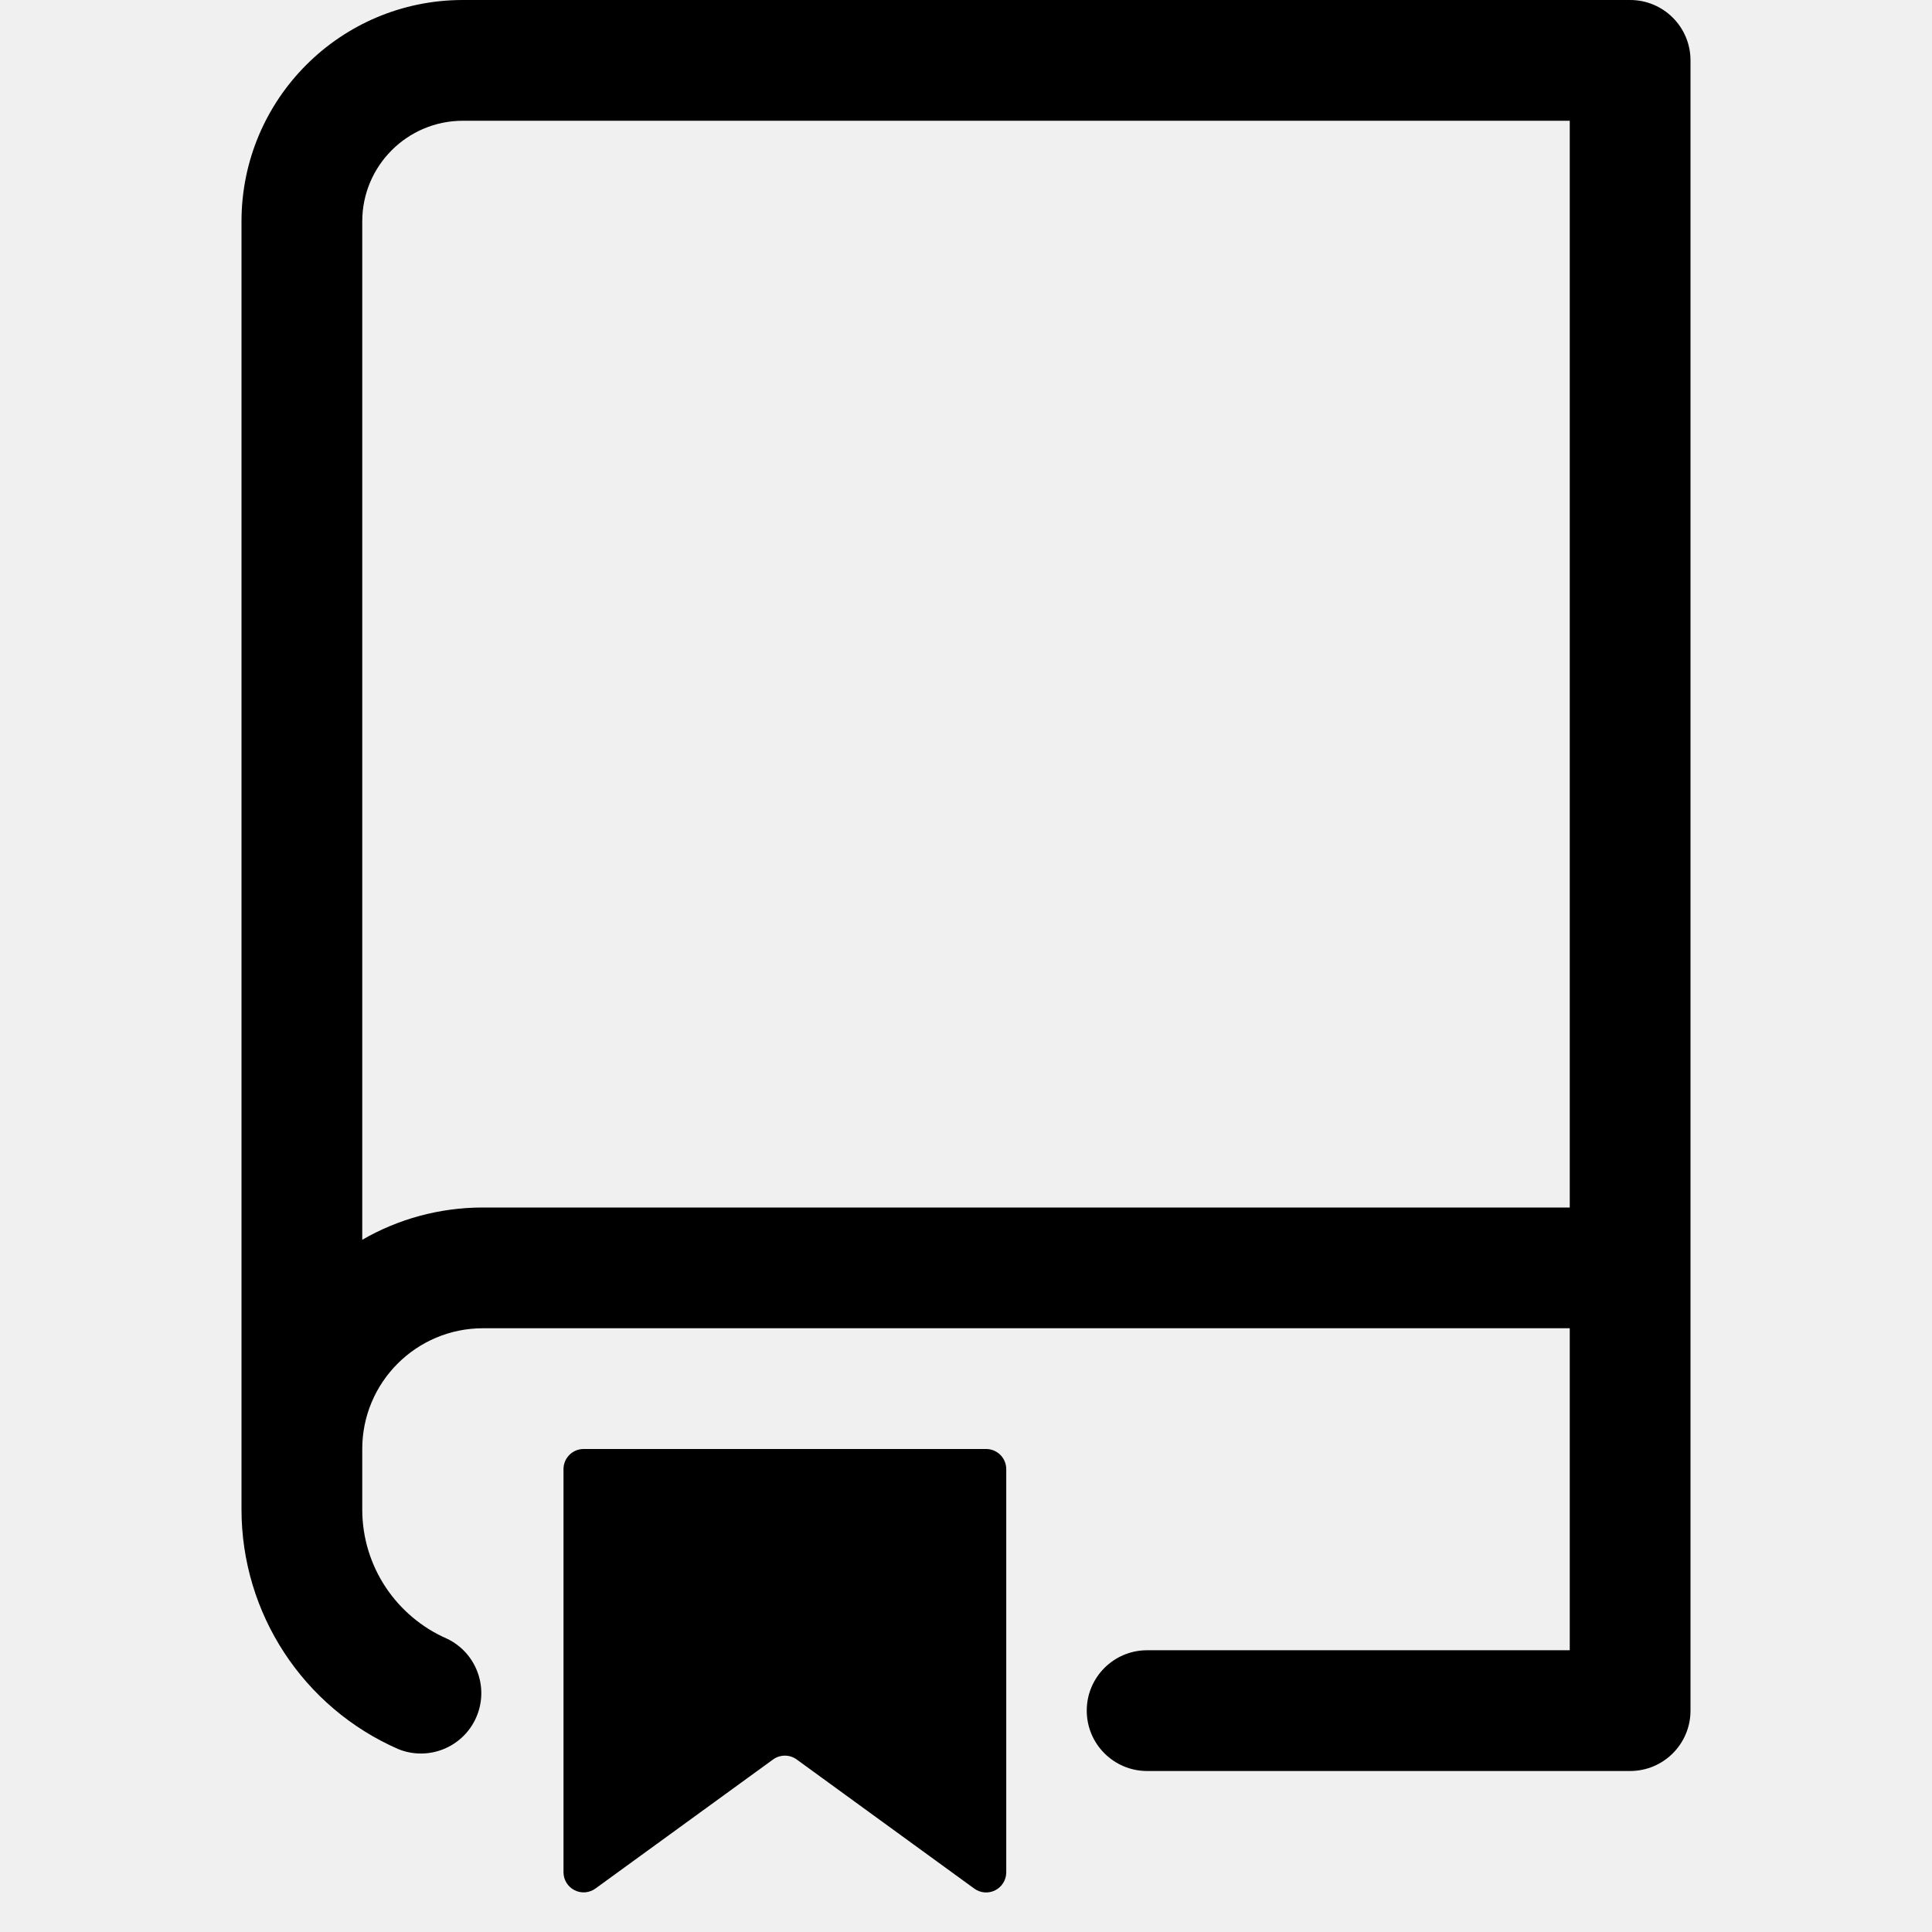
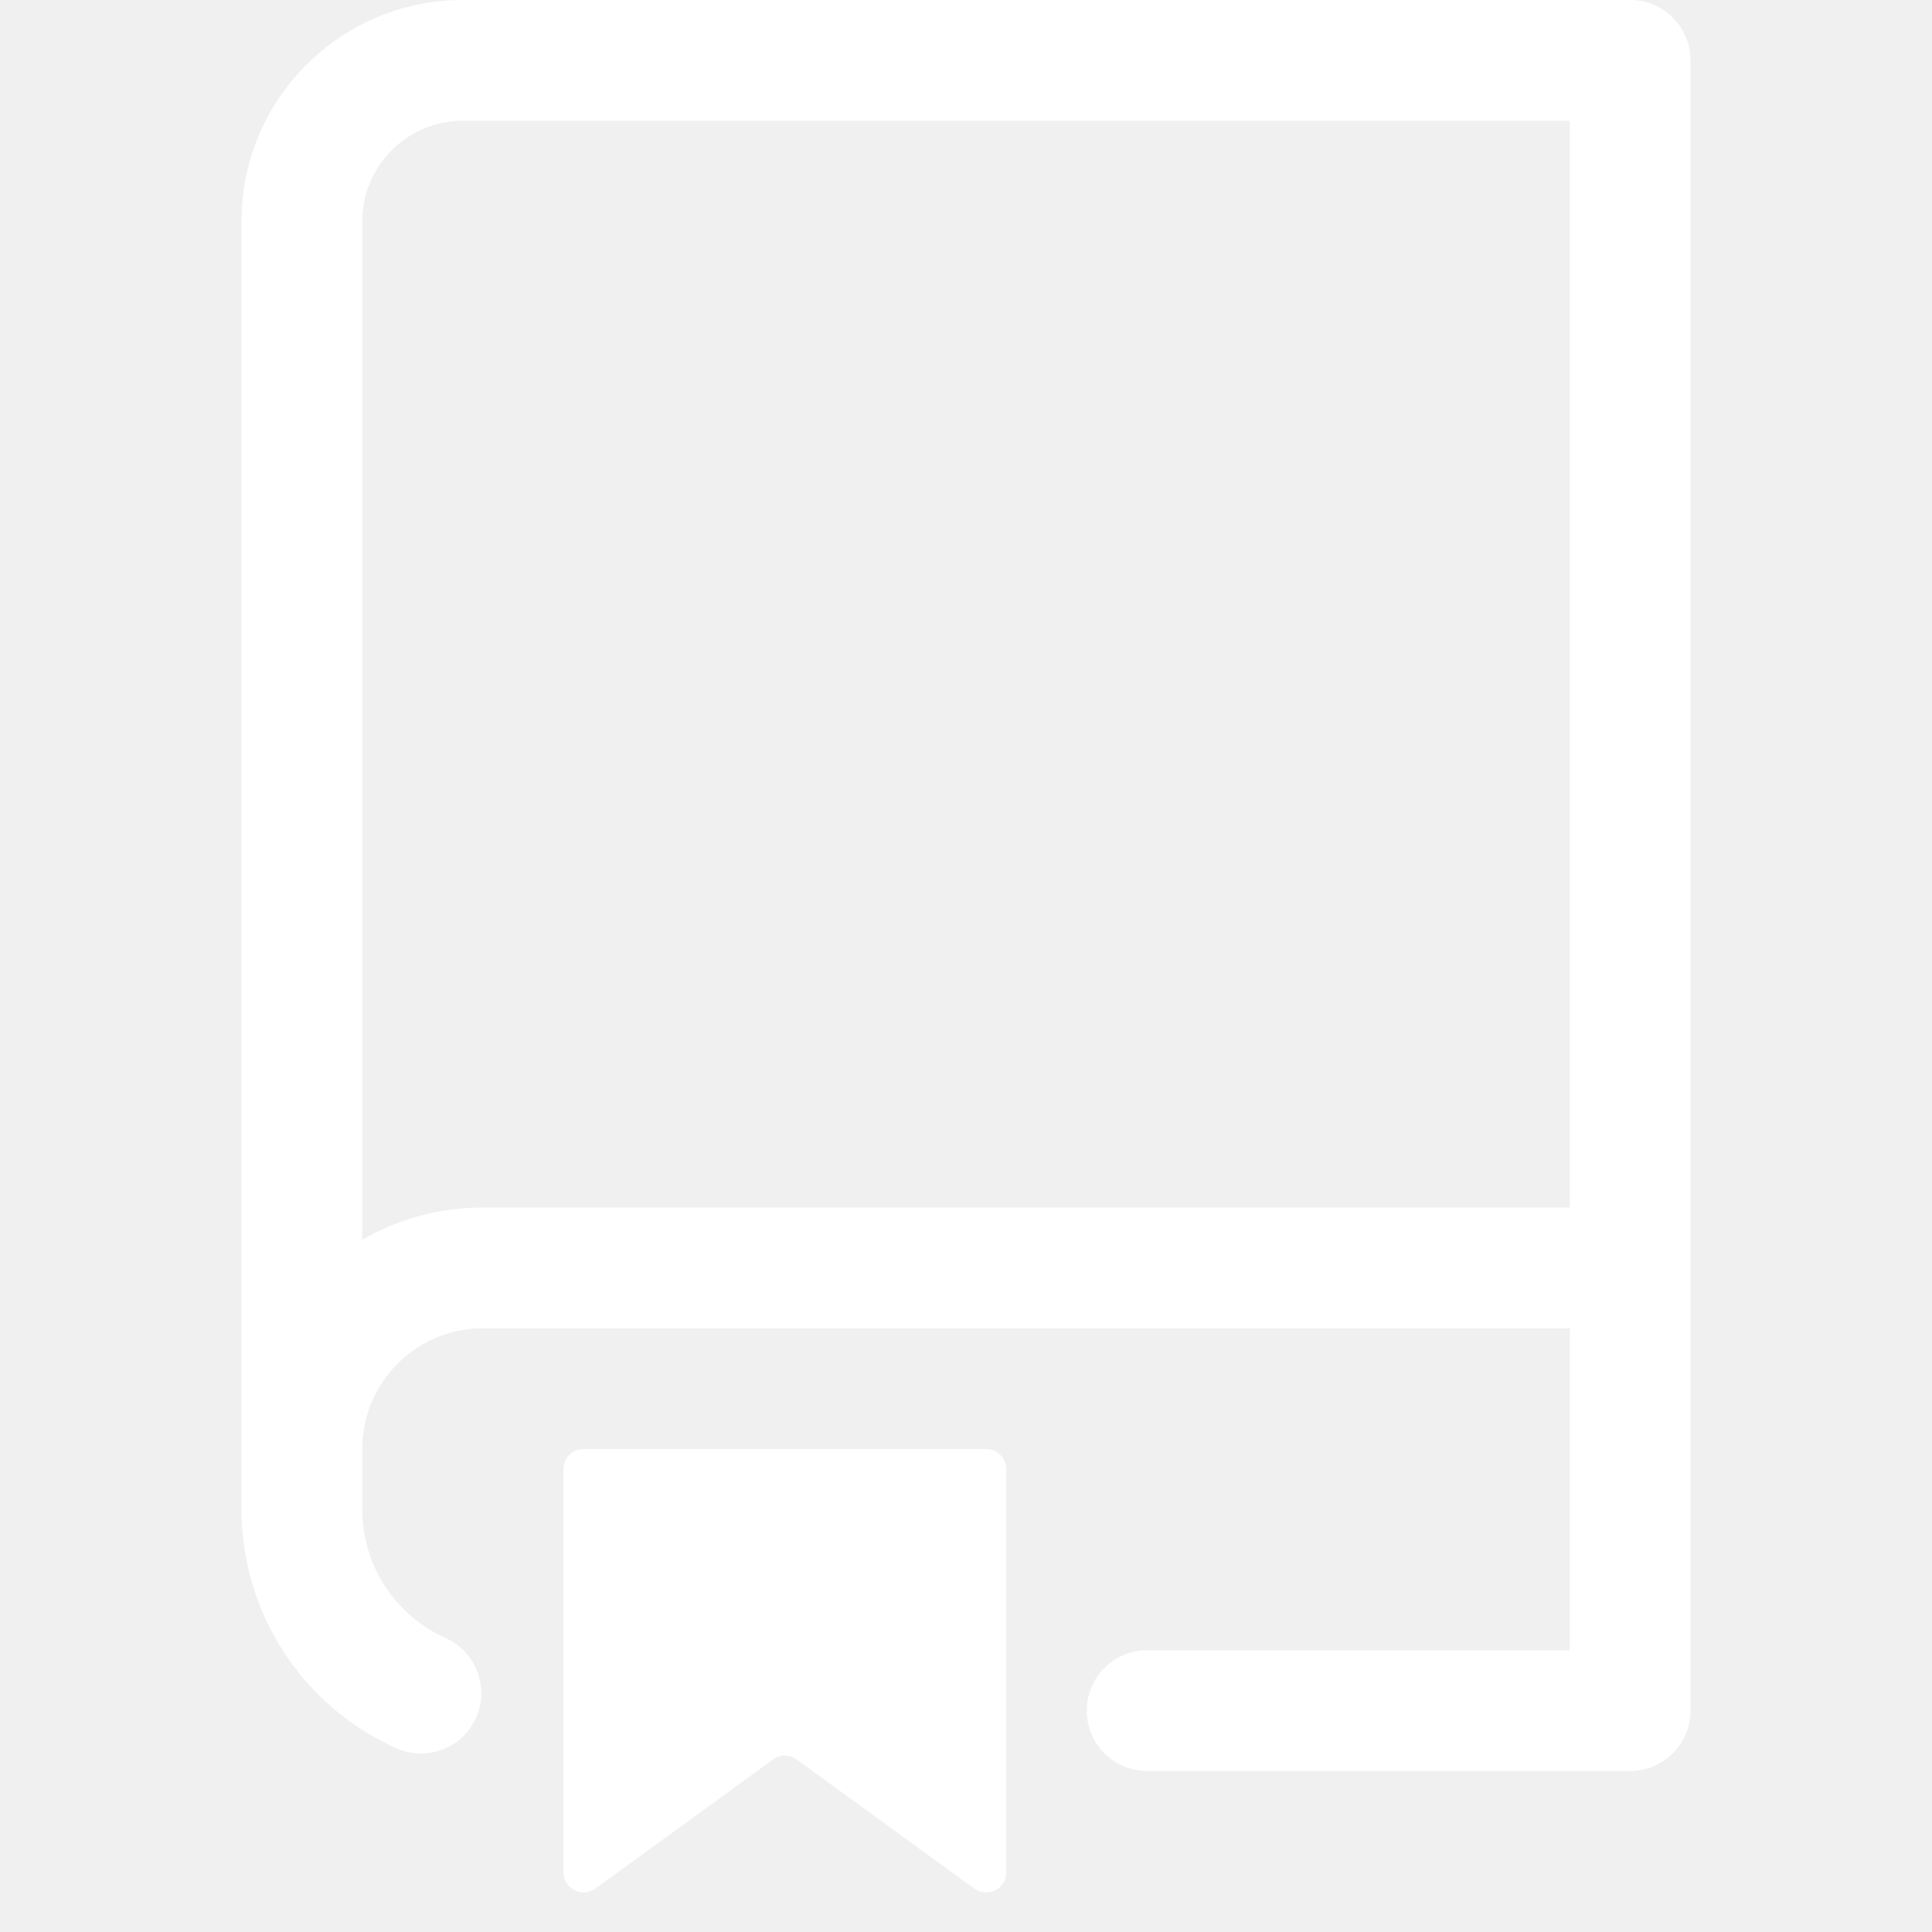
- <svg xmlns="http://www.w3.org/2000/svg" viewBox="0 0 24 24" width="24" height="24">
+ <svg xmlns="http://www.w3.org/2000/svg" viewBox="0 0 24 24" width="24" height="24" fill="white">
  <path fill-rule="evenodd" d="M3 2.75A2.75 2.75 0 015.75 0h14.5a.75.75 0 01.75.75v20.5a.75.75 0 01-.75.75h-6a.75.75 0 010-1.5h5.25v-4H6A1.5 1.5 0 004.5 18v.75c0 .716.43 1.334 1.05 1.605a.75.75 0 01-.6 1.374A3.25 3.25 0 013 18.75v-16zM19.5 1.5V15H6c-.546 0-1.059.146-1.5.401V2.75c0-.69.56-1.25 1.25-1.25H19.5z" />
  <path d="M7 18.25a.25.25 0 01.25-.25h5a.25.25 0 01.25.25v5.01a.25.25 0 01-.397.201l-2.206-1.604a.25.25 0 00-.294 0L7.397 23.46a.25.25 0 01-.397-.2v-5.01z" />
</svg>
